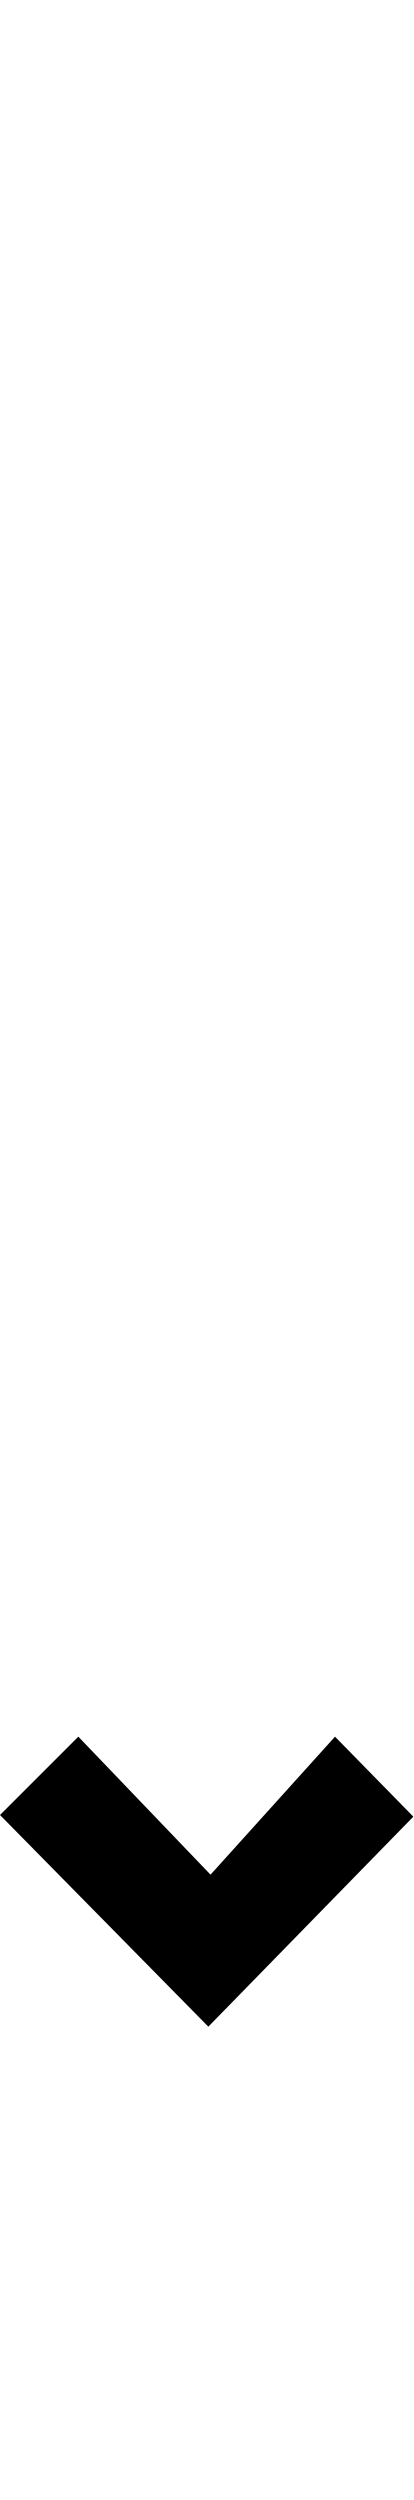
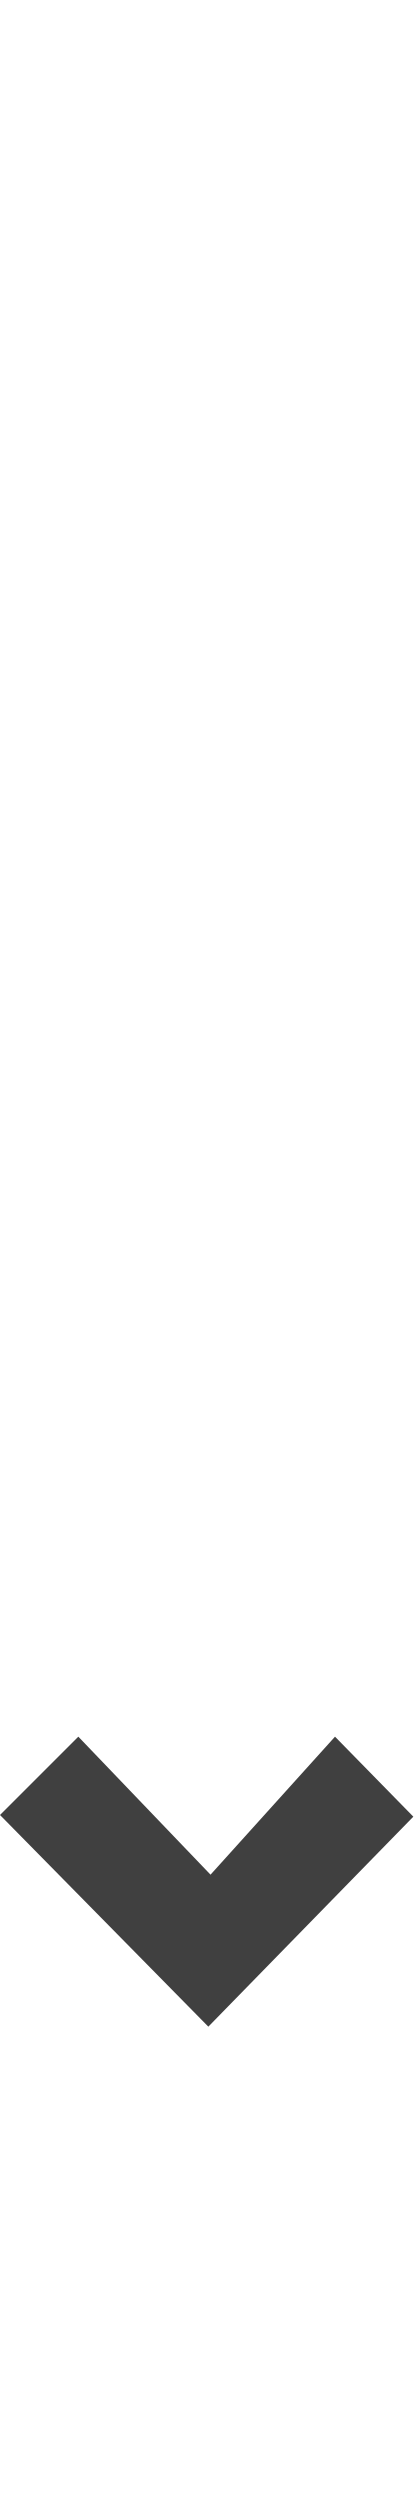
<svg xmlns="http://www.w3.org/2000/svg" version="1.1" viewBox="0 0 248.0 1500.0" width="248.0" height="1500.0">
  <g transform="matrix(1 0 0 -1 0 1100.0)">
-     <path d="M124.0 -66.0ZM124.0 134.0ZM0.0 11.0 125.0 -116.0 248.0 10.0 201.0 58.0 109.0 -44.0 138.0 -37.0 47.0 58.0 0.0 11.0Z" />
+     <path opacity="0.75" d="M124.0 -66.0ZM124.0 134.0ZM0.0 11.0 125.0 -116.0 248.0 10.0 201.0 58.0 109.0 -44.0 138.0 -37.0 47.0 58.0 0.0 11.0Z" />
  </g>
</svg>
